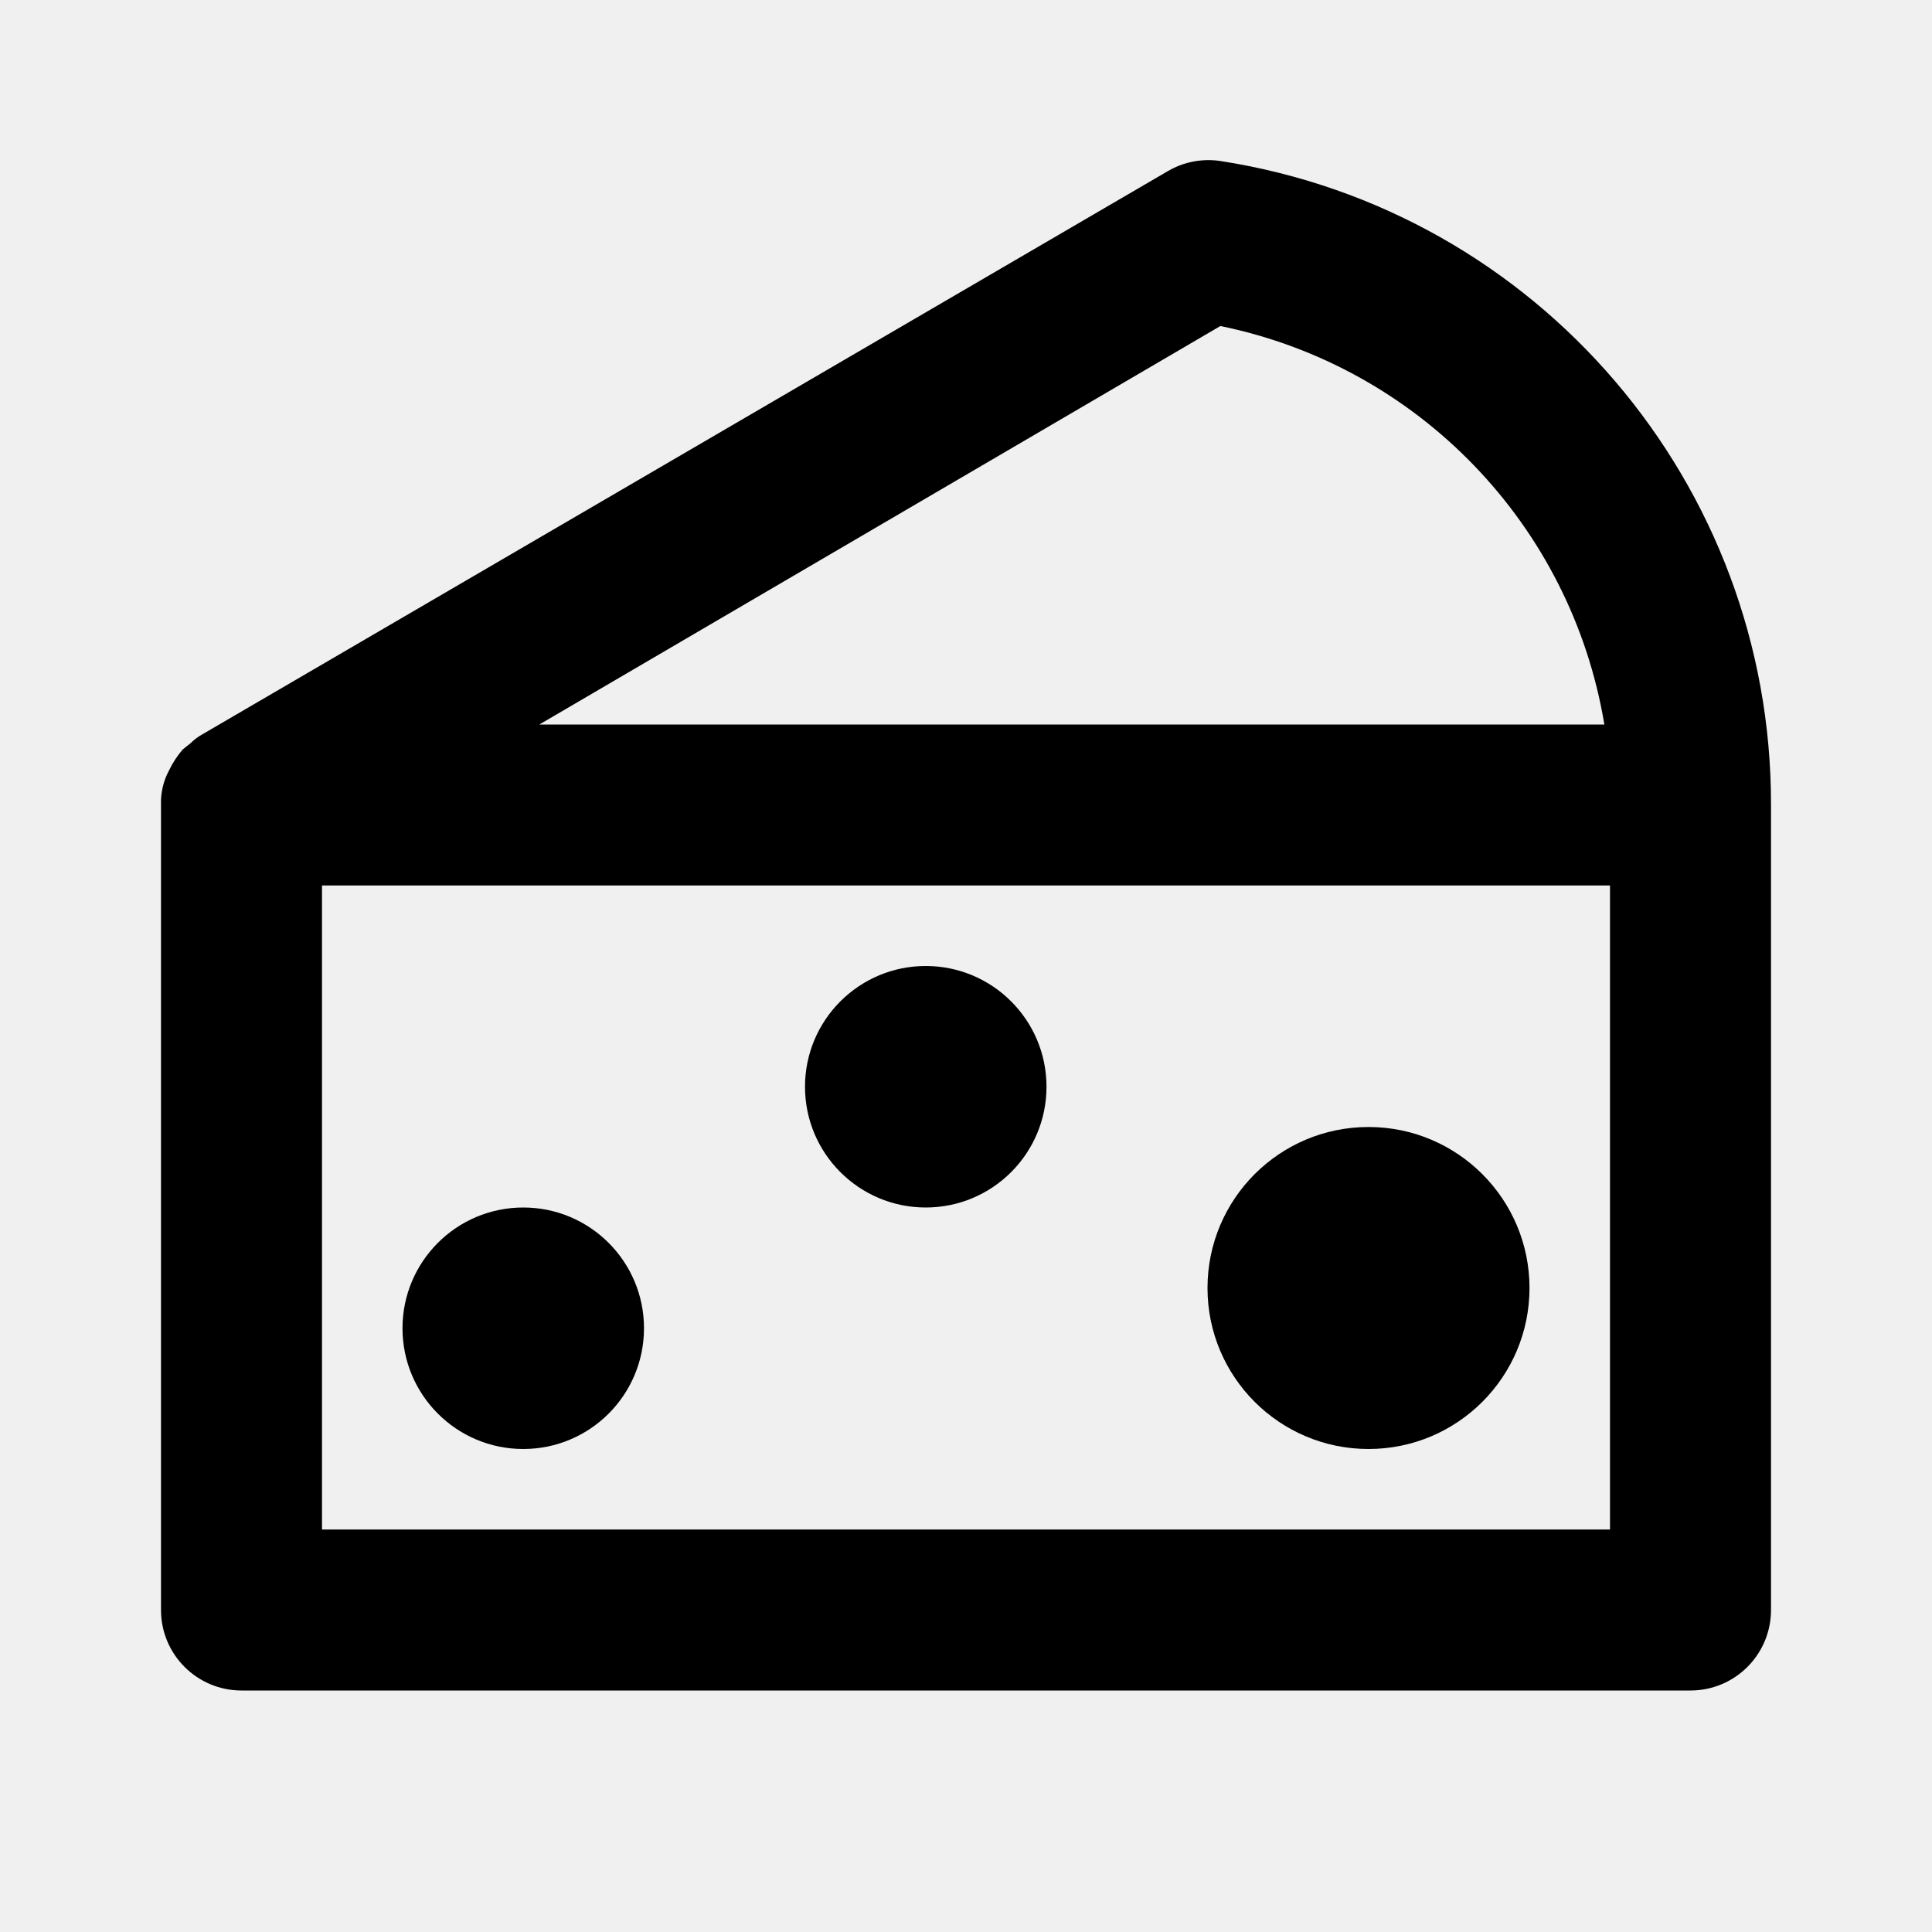
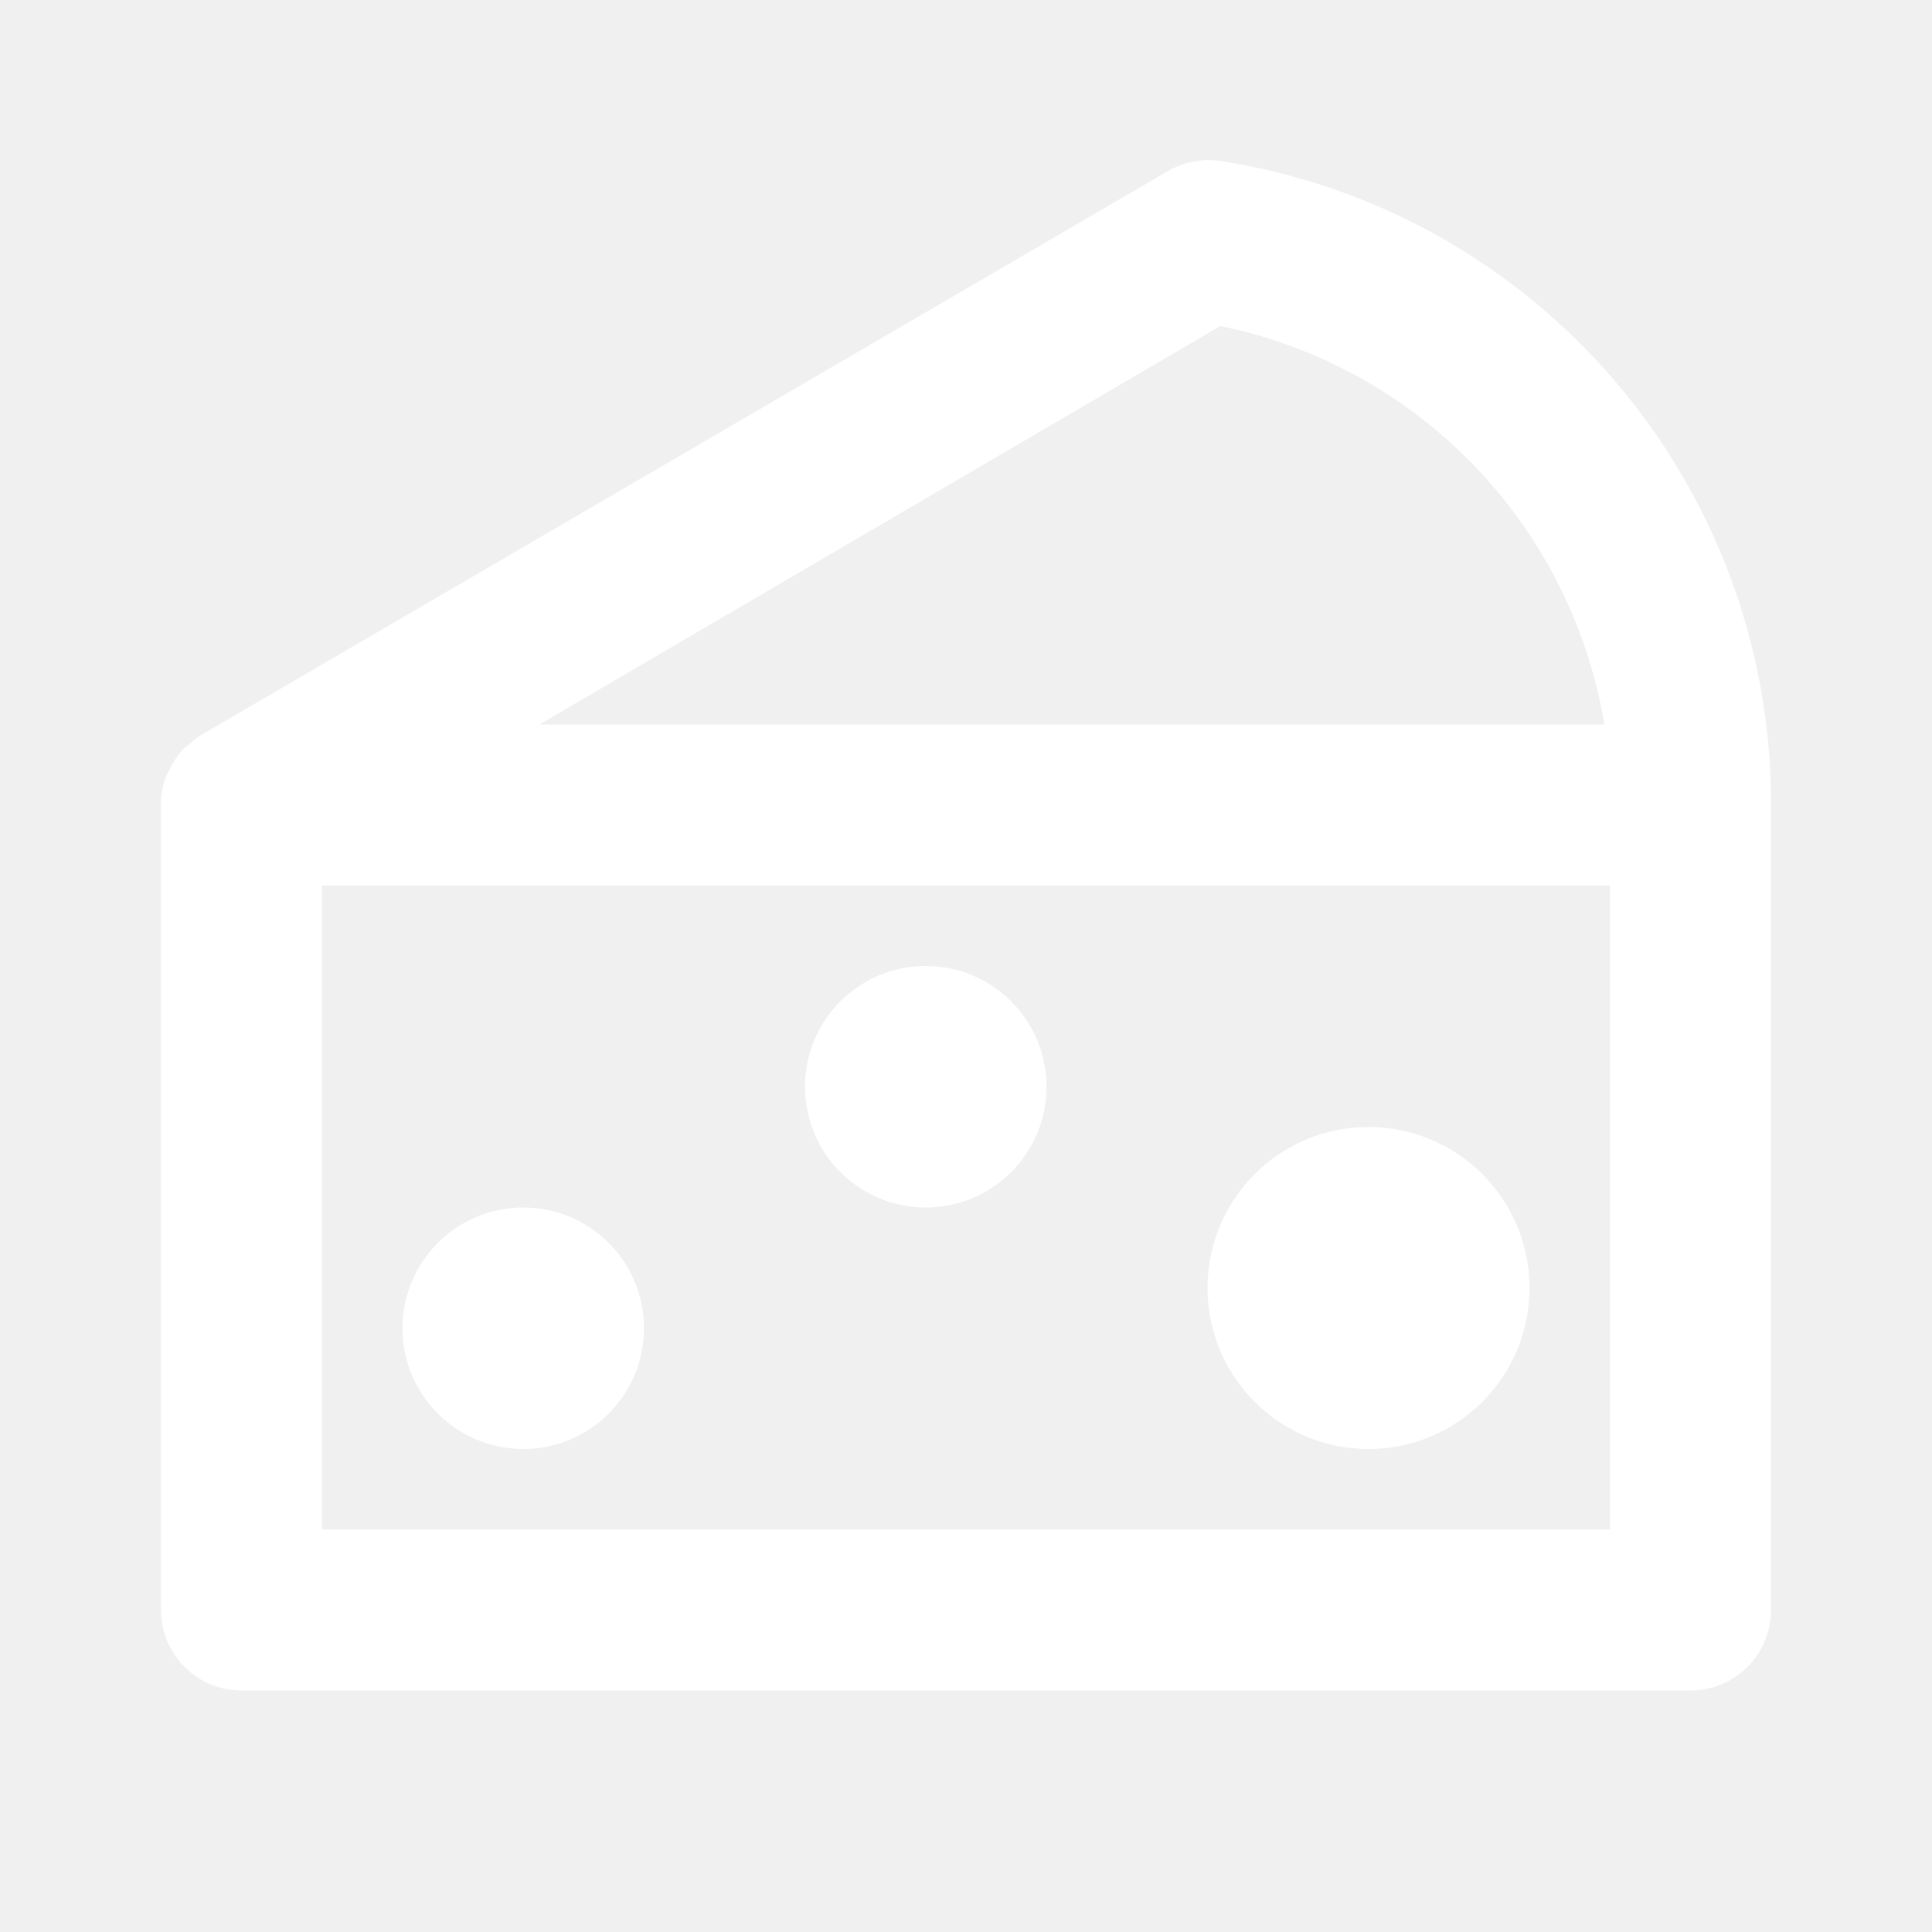
<svg xmlns="http://www.w3.org/2000/svg" width="24" height="24" viewBox="0 0 24 24">
-   <path d="M15.16 2a1 1 0 0 0-.66.13l-12 7a.64.64 0 0 0-.13.1l-.1.08a1.17 1.17 0 0 0-.17.26.84.84 0 0 0-.1.43v10a1 1 0 0 0 1 1h18a1 1 0 0 0 1-1V10a8.08 8.08 0 0 0-6.84-8zm0 2.05A6.07 6.07 0 0 1 19.93 9H6.7zM20 19H4v-8h16z" />
-   <circle cx="6.5" cy="16.5" r="1.5" />
-   <circle cx="11.5" cy="13.5" r="1.5" />
-   <circle cx="17" cy="16" r="2" />
+   <path fill="white" d="M15.16 2a1 1 0 0 0-.66.13l-12 7a.64.64 0 0 0-.13.1l-.1.08a1.17 1.17 0 0 0-.17.26.84.84 0 0 0-.1.43v10a1 1 0 0 0 1 1h18a1 1 0 0 0 1-1V10a8.08 8.08 0 0 0-6.84-8zm0 2.05A6.07 6.07 0 0 1 19.93 9H6.7zM20 19H4v-8h16z" />
+   <circle fill="white" cx="6.5" cy="16.5" r="1.5" />
+   <circle fill="white" cx="11.5" cy="13.5" r="1.5" />
+   <circle fill="white" cx="17" cy="16" r="2" />
</svg>
